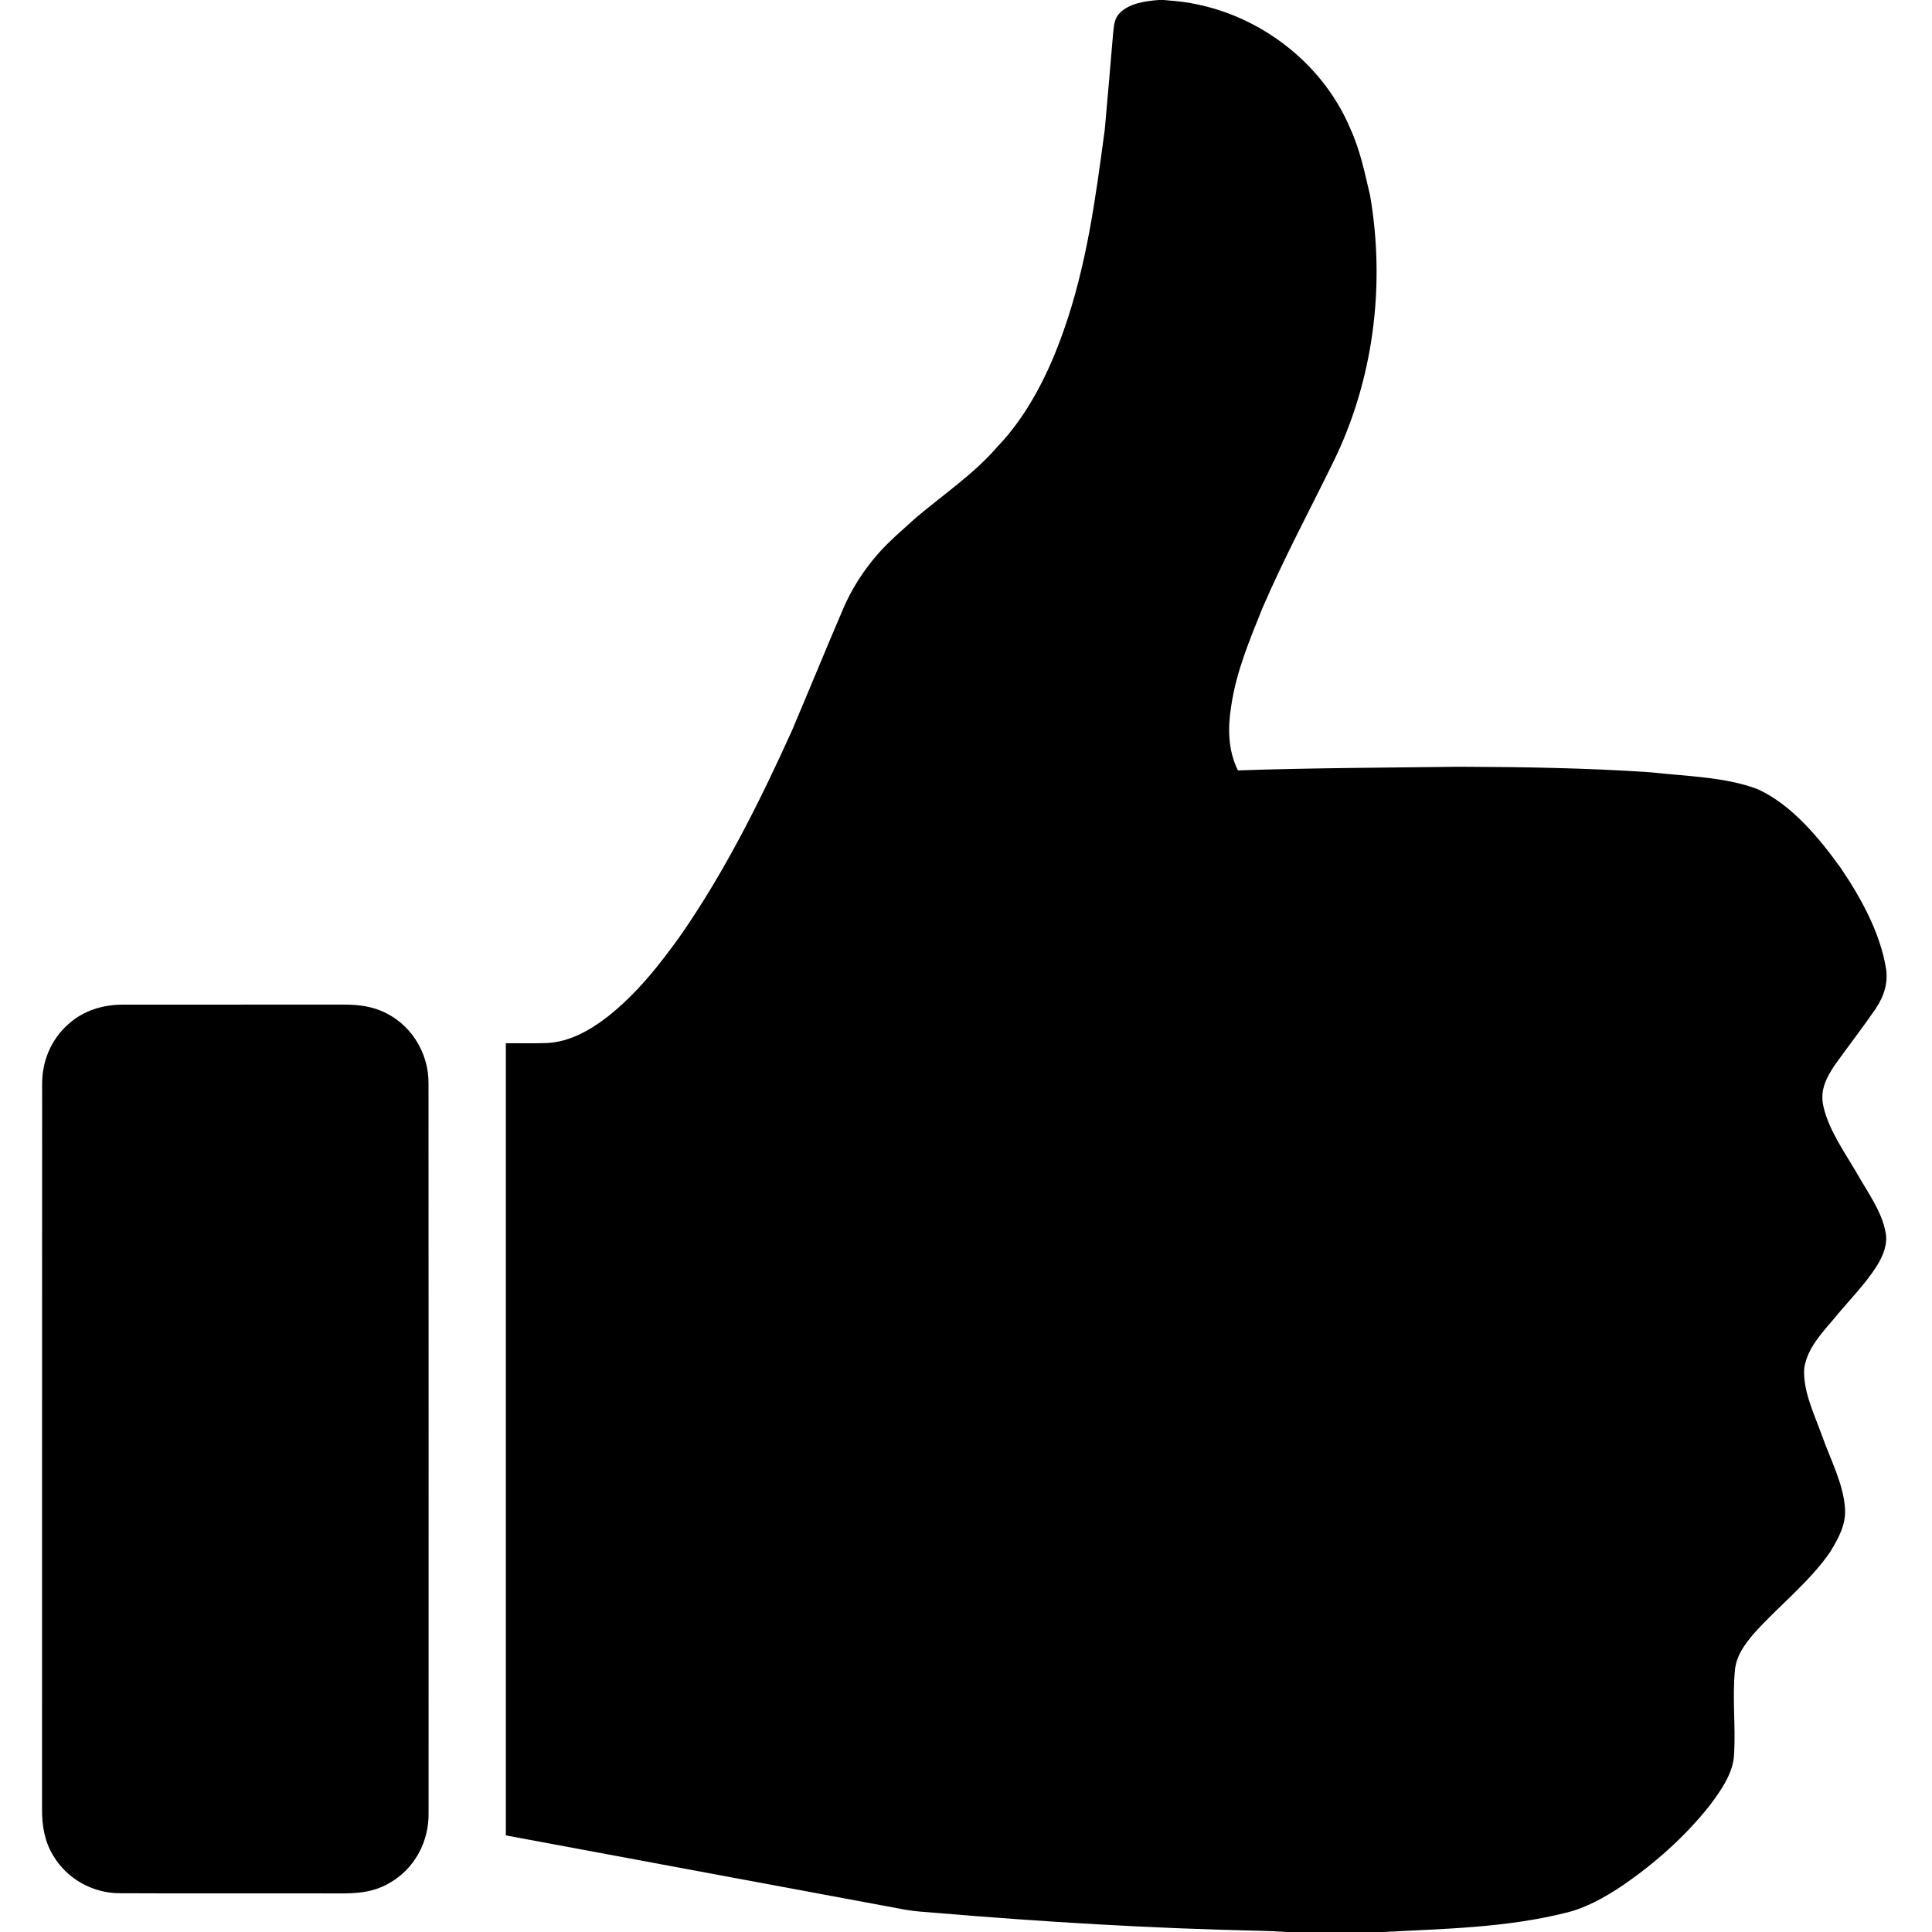
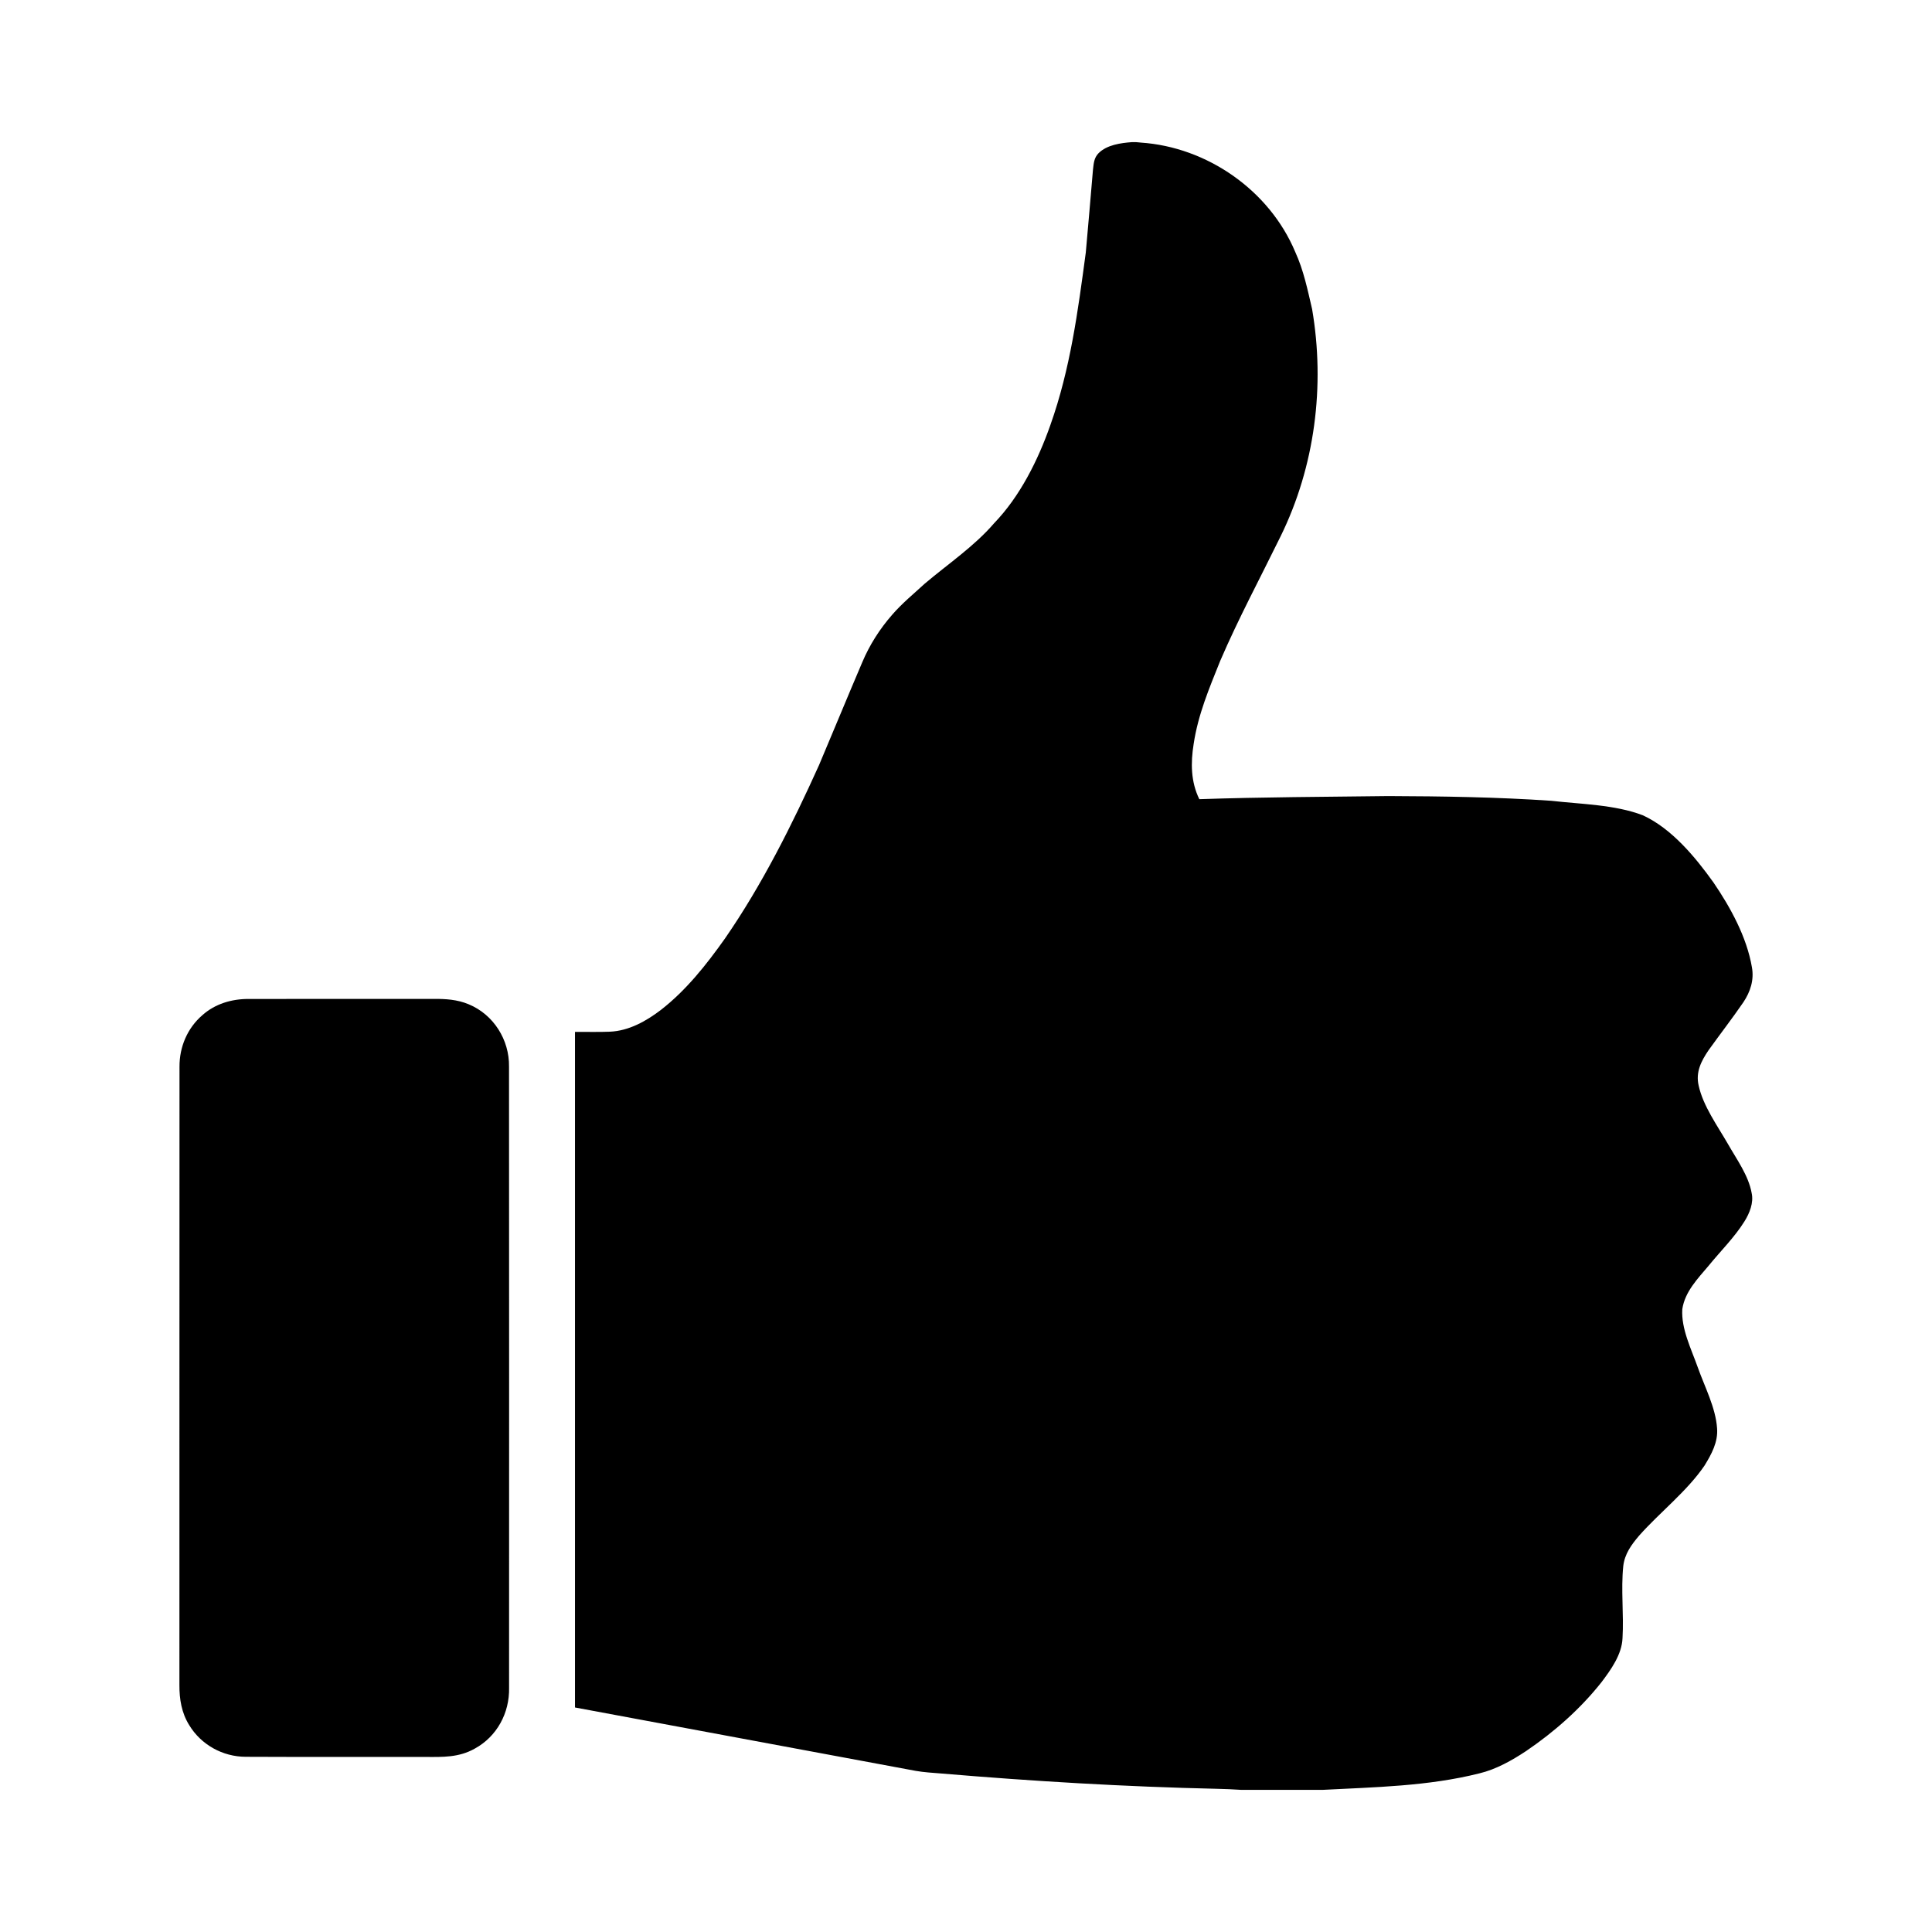
- <svg xmlns="http://www.w3.org/2000/svg" version="1.1" viewBox="0 0 597 597" width="597.0pt" height="597.0pt" id="svg10">
+ <svg xmlns="http://www.w3.org/2000/svg" version="1.1" viewBox="0 0 700 700" width="700pt" height="700pt" id="svg10">
  <defs id="defs14" />
-   <path d="M 358.08 0.00 L 359.58 0.00 L 360.50 0.08 L 361.30 0.16 C 385.36 1.77 407.91 17.47 417.27 39.78 C 420.31 46.44 421.73 53.41 423.38 60.49 C 428.14 88.30 424.41 117.51 411.94 142.88 C 404.58 157.91 396.69 172.60 390.07 187.99 C 386.10 197.89 382.07 207.38 380.47 218.03 C 379.37 224.88 379.41 231.72 382.52 238.06 C 405.34 237.28 428.17 237.22 451.00 236.93 C 470.74 237.00 490.32 237.30 510.03 238.64 C 520.75 239.87 533.09 240.02 543.18 243.88 C 553.68 248.70 562.18 258.99 568.79 268.21 C 574.99 277.30 580.88 288.04 582.74 298.98 C 583.56 303.57 582.18 307.83 579.64 311.63 C 575.59 317.54 571.18 323.21 567.01 329.04 C 564.35 332.97 562.30 336.94 563.44 341.84 C 565.06 349.25 570.28 356.43 574.04 362.97 C 577.19 368.52 581.51 374.41 582.64 380.76 C 583.42 384.30 581.89 388.07 580.03 391.04 C 576.46 396.77 571.37 401.79 567.09 407.05 C 563.14 411.74 558.44 416.50 557.51 422.85 C 557.07 429.94 560.75 437.25 563.09 443.84 C 565.58 450.89 569.62 458.54 570.11 466.00 C 570.51 470.98 568.08 475.41 565.56 479.51 C 559.22 488.83 549.29 496.51 541.86 504.90 C 539.06 508.20 536.63 511.50 536.12 515.94 C 535.24 524.56 536.36 533.38 535.85 542.03 C 535.63 547.95 531.61 553.54 528.15 558.10 C 520.50 567.73 511.09 576.03 500.93 582.93 C 495.81 586.32 490.02 589.59 484.01 591.02 C 465.50 595.70 445.99 596.02 427.22 597.00 L 397.68 597.00 C 394.78 596.81 391.90 596.68 389.00 596.62 C 355.62 595.88 322.26 593.88 289.00 591.07 C 285.88 590.82 282.84 590.65 279.77 590.12 C 238.62 582.45 197.46 574.82 156.31 567.15 C 156.31 485.56 156.31 403.96 156.31 322.37 C 160.54 322.33 164.78 322.48 169.00 322.30 C 175.83 322.00 182.12 318.48 187.44 314.41 C 196.58 307.32 203.96 297.98 210.61 288.60 C 224.08 269.13 235.00 247.27 244.73 225.72 C 249.99 213.31 255.11 200.82 260.41 188.42 C 263.06 182.14 266.75 176.36 271.23 171.24 C 274.76 167.16 279.03 163.64 283.01 159.99 C 291.33 152.94 301.01 146.41 308.13 138.12 C 317.56 128.35 324.07 115.24 328.54 102.54 C 335.80 82.11 338.52 61.32 341.39 39.97 C 342.29 29.97 343.14 19.96 343.99 9.96 C 344.25 7.73 344.35 5.70 346.01 4.01 C 349.00 0.99 354.06 0.30 358.08 0.00 Z" fill="#000000" id="path4" />
-   <path d="M 37.99 310.44 C 60.32 310.41 82.68 310.46 105.02 310.42 C 109.42 310.39 113.62 310.63 117.75 312.35 C 126.80 316.07 132.57 325.23 132.41 334.98 C 132.47 409.91 132.44 485.08 132.43 560.02 C 132.63 569.12 128.05 577.66 120.01 582.05 C 114.25 585.31 108.41 585.11 102.00 585.07 C 80.35 585.02 58.65 585.13 37.00 585.02 C 28.67 585.00 20.81 580.65 16.51 573.50 C 13.77 569.09 12.96 564.13 12.99 559.01 C 13.03 484.43 12.96 409.53 13.02 334.99 C 12.98 327.83 15.87 321.00 21.31 316.31 C 25.93 312.20 31.88 310.44 37.99 310.44 Z" fill="#000000" id="path8" />
+   <path id="path8" style="fill:#000000" d="m 90.007,361.94 c 22.33,-0.03 44.69,0.02 67.03,-0.02 4.4,-0.03 8.6,0.21 12.73,1.93 9.05,3.72 14.82,12.88 14.66,22.63 0.06,74.93 0.03,150.1 0.02,225.04 0.2,9.1 -4.38,17.64 -12.42,22.03 -5.76,3.26 -11.6,3.06 -18.01,3.02 -21.65,-0.05 -43.35,0.06 -65,-0.05 -8.33,-0.02 -16.19,-4.37 -20.49,-11.52 -2.74,-4.41 -3.55,-9.37 -3.52,-14.49 0.04,-74.58 -0.03,-149.48 0.03,-224.02 -0.04,-7.16 2.85,-13.99 8.29,-18.68 4.62,-4.11 10.57,-5.87 16.68,-5.87 z M 410.097,51.5 h 1.5 l 0.92,0.08 0.8,0.08 c 24.06,1.61 46.61,17.31 55.97,39.62 3.04,6.66 4.46,13.63 6.11,20.71 4.76,27.81 1.03,57.02 -11.44,82.39 -7.36,15.03 -15.25,29.72 -21.87,45.11 -3.97,9.9 -8,19.39 -9.6,30.04 -1.1,6.85 -1.06,13.69 2.05,20.03 22.82,-0.78 45.65,-0.84 68.48,-1.13 19.74,0.07 39.32,0.37 59.03,1.71 10.72,1.23 23.06,1.38 33.15,5.24 10.5,4.82 19,15.11 25.61,24.33 6.2,9.09 12.09,19.83 13.95,30.77 0.82,4.59 -0.56,8.85 -3.1,12.65 -4.05,5.91 -8.46,11.58 -12.63,17.41 -2.66,3.93 -4.71,7.9 -3.57,12.8 1.62,7.41 6.84,14.59 10.6,21.13 3.15,5.55 7.47,11.44 8.6,17.79 0.78,3.54 -0.75,7.31 -2.61,10.28 -3.57,5.73 -8.66,10.75 -12.94,16.01 -3.95,4.69 -8.65,9.45 -9.58,15.8 -0.44,7.09 3.24,14.4 5.58,20.99 2.49,7.05 6.53,14.7 7.02,22.16 0.4,4.98 -2.03,9.41 -4.55,13.51 -6.34,9.32 -16.27,17 -23.7,25.39 -2.8,3.3 -5.23,6.6 -5.74,11.04 -0.88,8.62 0.24,17.44 -0.27,26.09 -0.22,5.92 -4.24,11.51 -7.7,16.07 -7.65,9.63 -17.06,17.93 -27.22,24.83 -5.12,3.39 -10.91,6.66 -16.92,8.09 -18.51,4.68 -38.02,5 -56.79,5.98 h -29.54 c -2.9,-0.19 -5.78,-0.32 -8.68,-0.38 -33.38,-0.74 -66.74,-2.74 -100,-5.55 -3.12,-0.25 -6.16,-0.42 -9.23,-0.95 -41.15,-7.67 -82.31,-15.3 -123.46,-22.97 0,-81.59 0,-163.19 0,-244.78 4.23,-0.04 8.47,0.11 12.69,-0.07 6.83,-0.3 13.12,-3.82 18.44,-7.89 9.14,-7.09 16.52,-16.43 23.17,-25.81 13.47,-19.47 24.39,-41.33 34.12,-62.88 5.26,-12.41 10.38,-24.9 15.68,-37.3 2.65,-6.28 6.34,-12.06 10.82,-17.18 3.53,-4.08 7.8,-7.6 11.78,-11.25 8.32,-7.05 18,-13.58 25.12,-21.87 9.43,-9.77 15.94,-22.88 20.41,-35.58 7.26,-20.43 9.98,-41.22 12.85,-62.57 0.9,-10 1.75,-20.01 2.6,-30.01 0.26,-2.23 0.36,-4.26 2.02,-5.95 2.99,-3.02 8.05,-3.71 12.07,-4.01 z" />
</svg>
